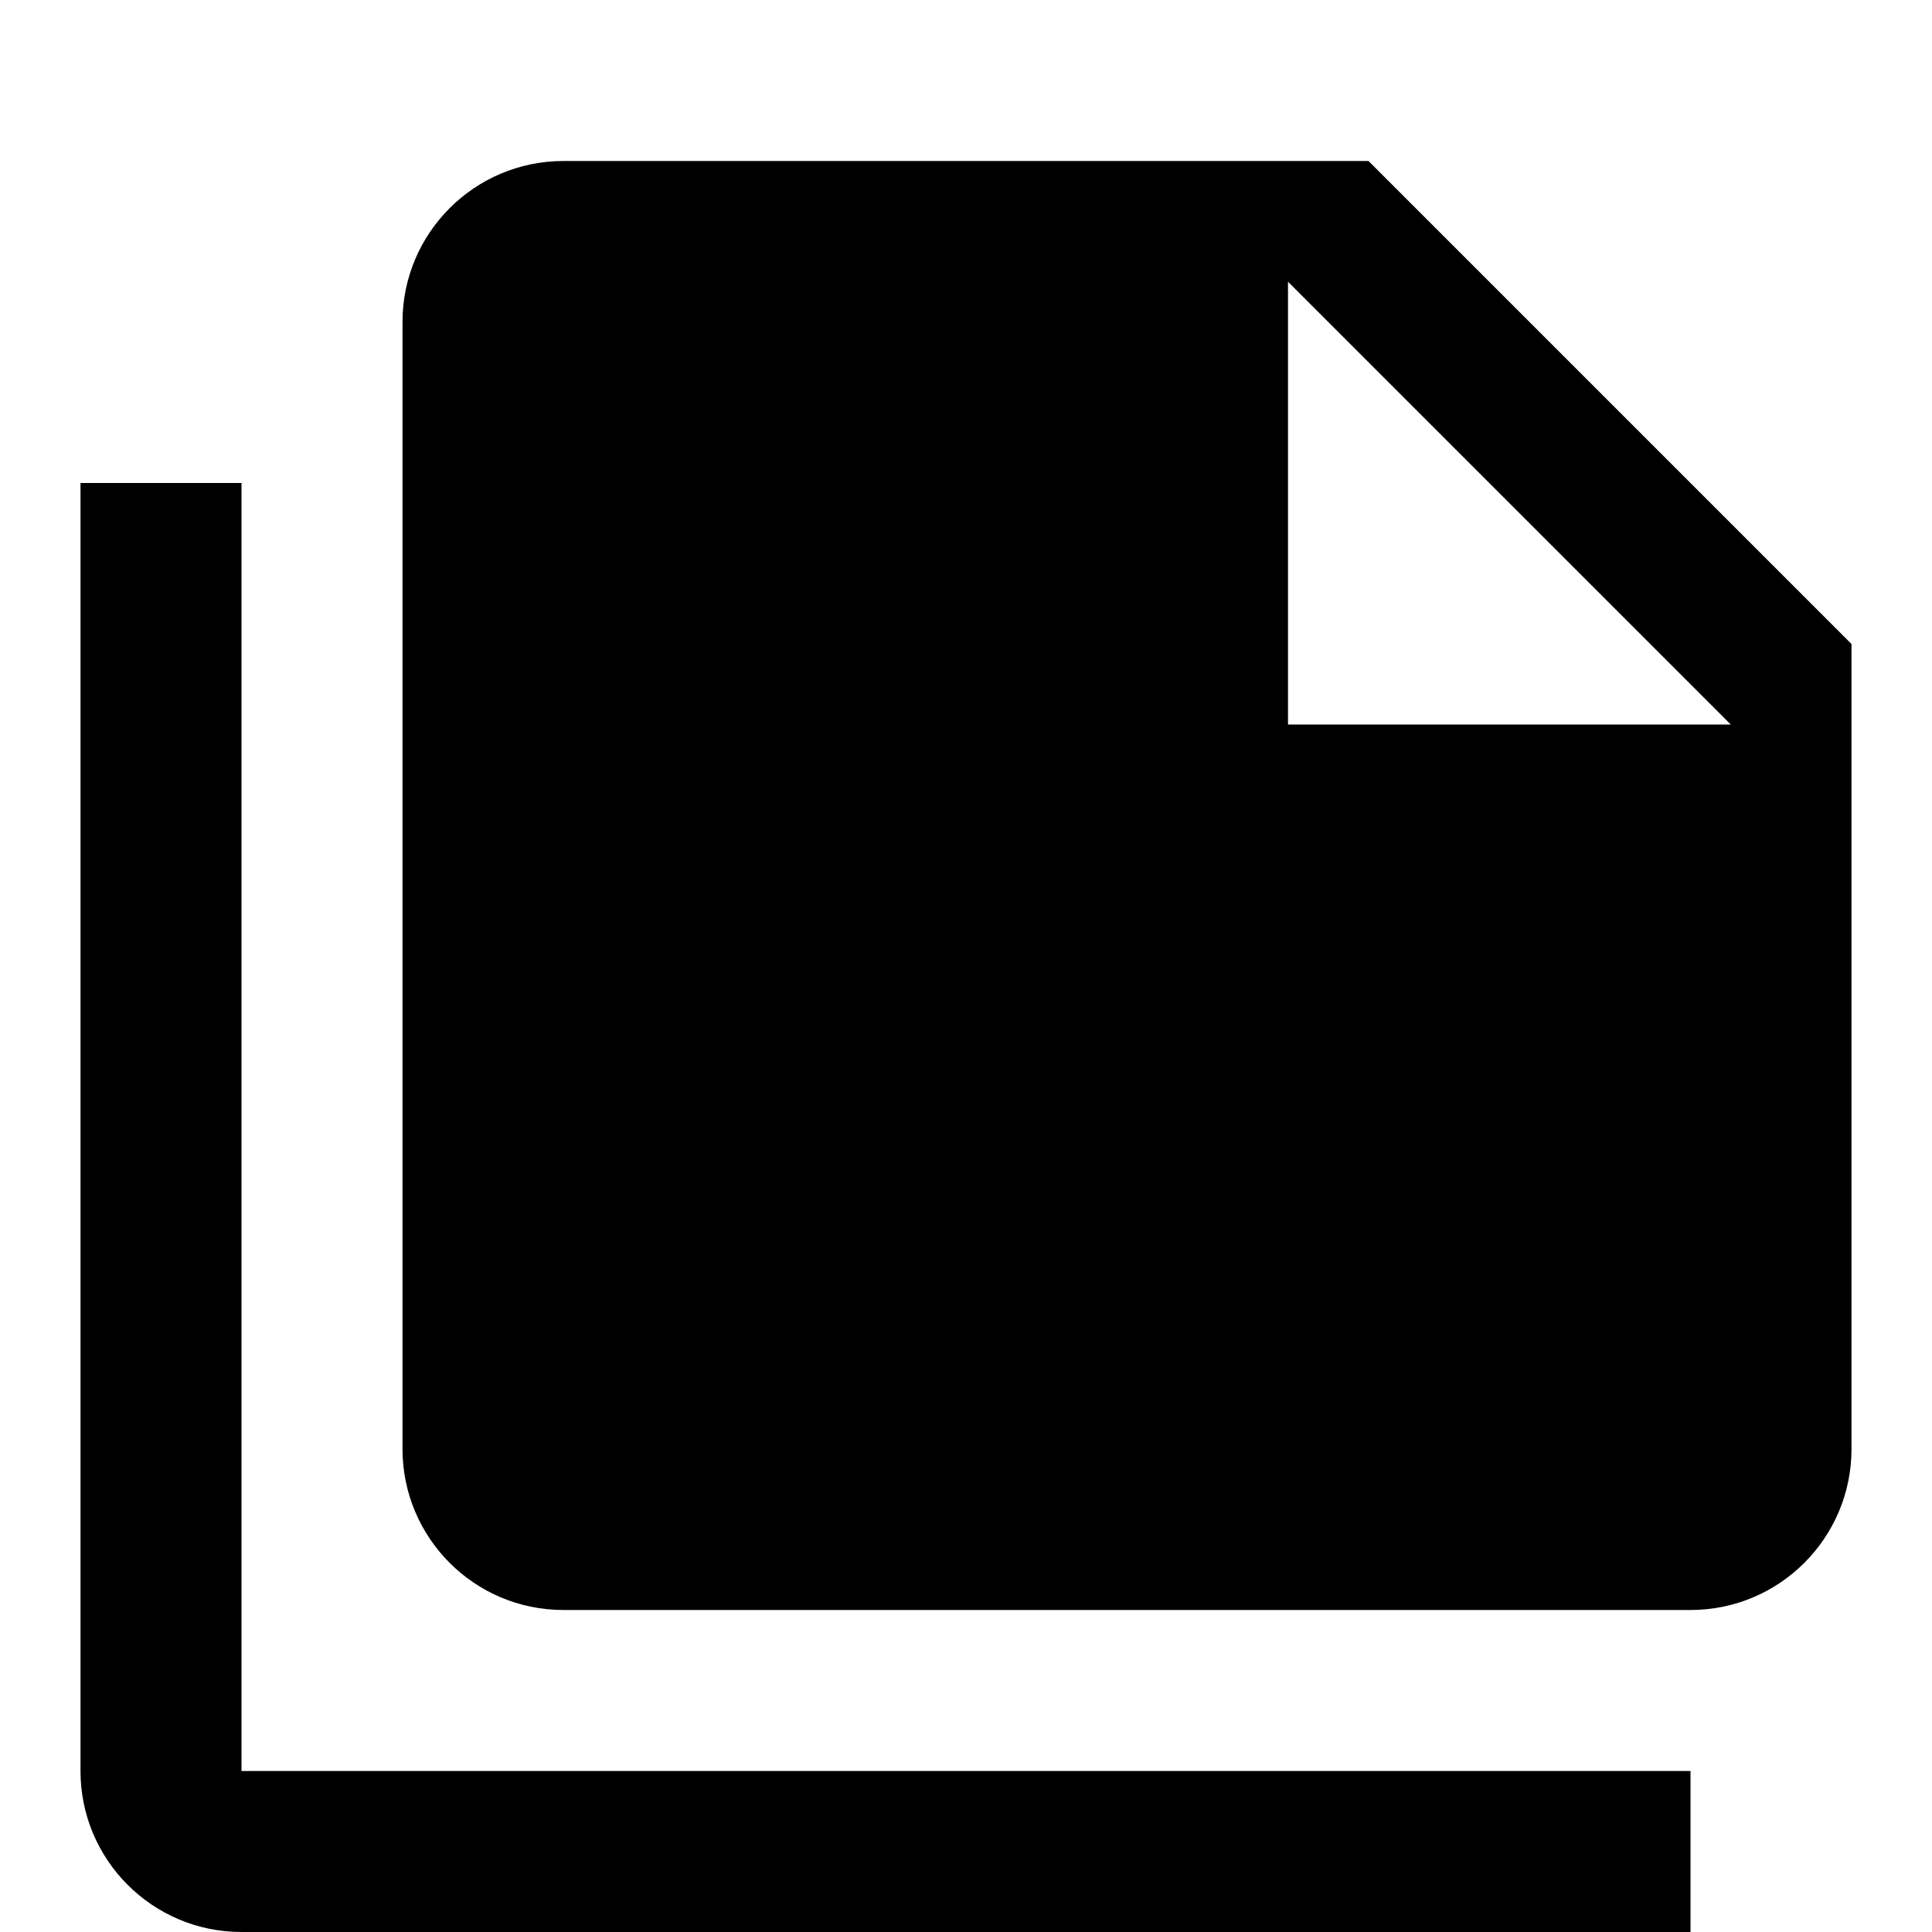
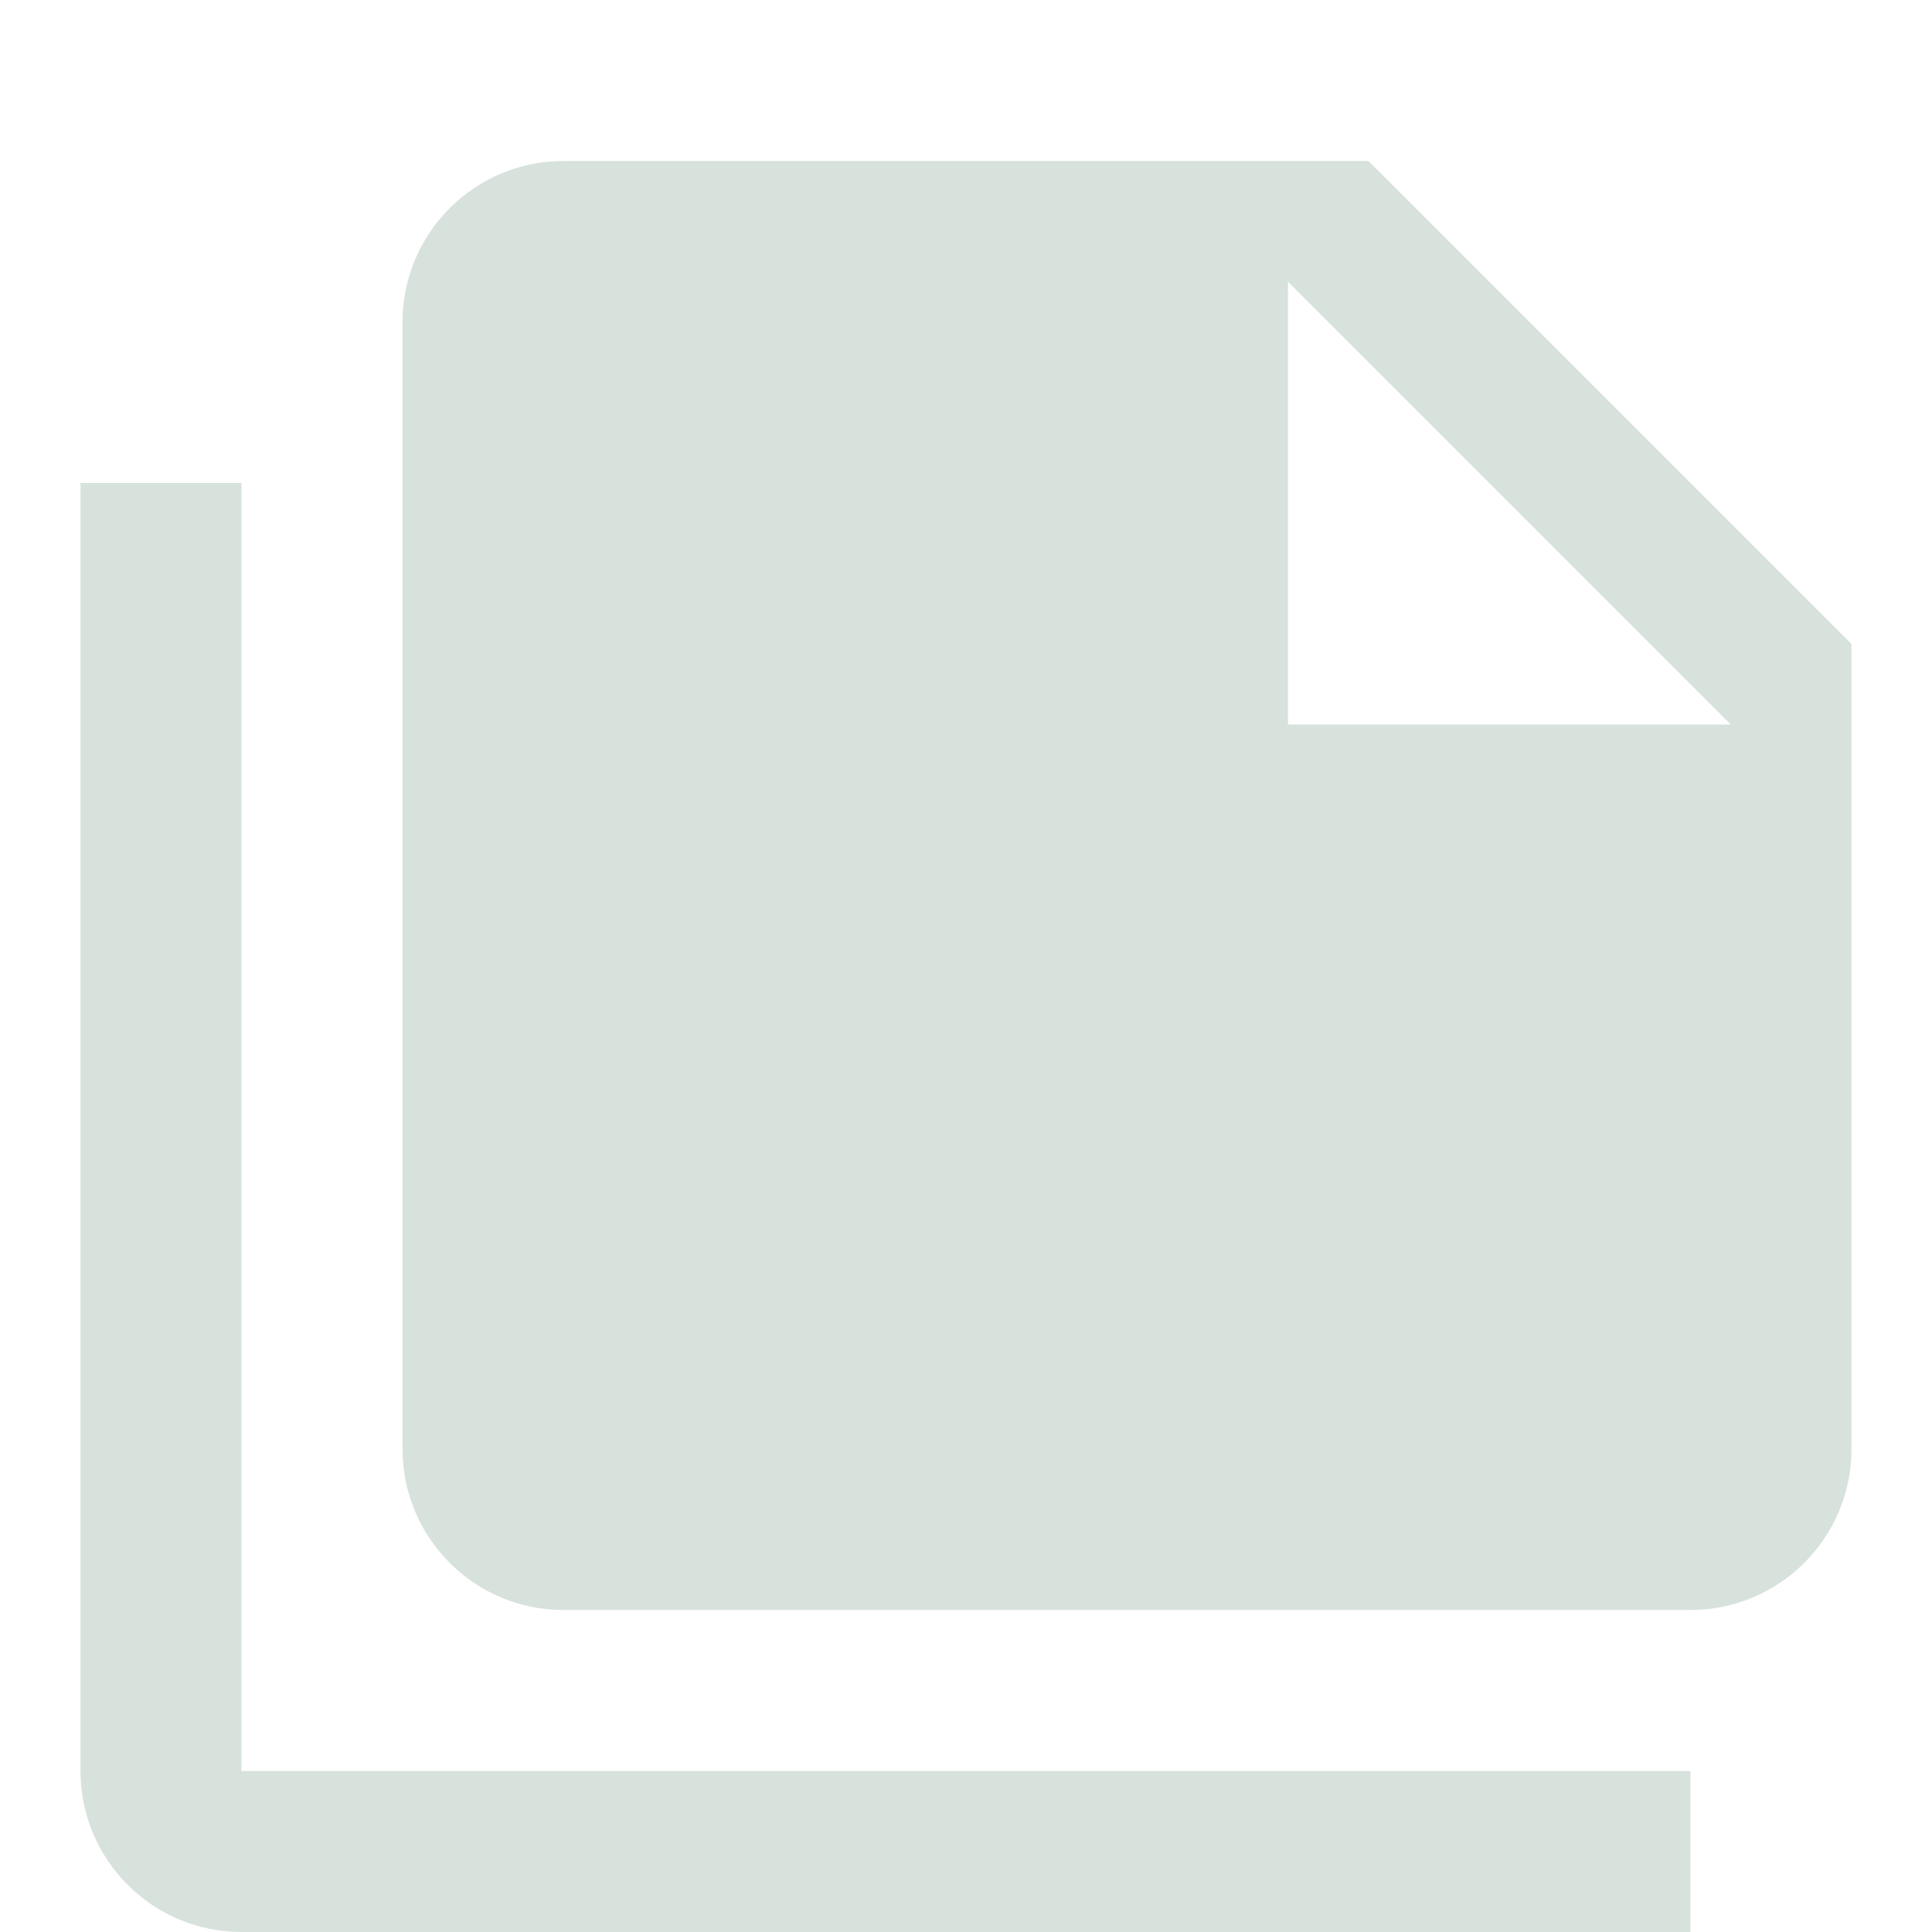
- <svg xmlns="http://www.w3.org/2000/svg" viewBox="0 0 24 24">
+ <svg xmlns="http://www.w3.org/2000/svg" viewBox="0 0 24 24" fill="#d8e2dc">
  <path d="M16,9H21.5L16,3.5V9M7,2H17L23,8V18A2,2 0 0,1 21,20H7C5.89,20 5,19.1 5,18V4A2,2 0 0,1 7,2M3,6V22H21V24H3A2,2 0 0,1 1,22V6H3Z" />
</svg>
